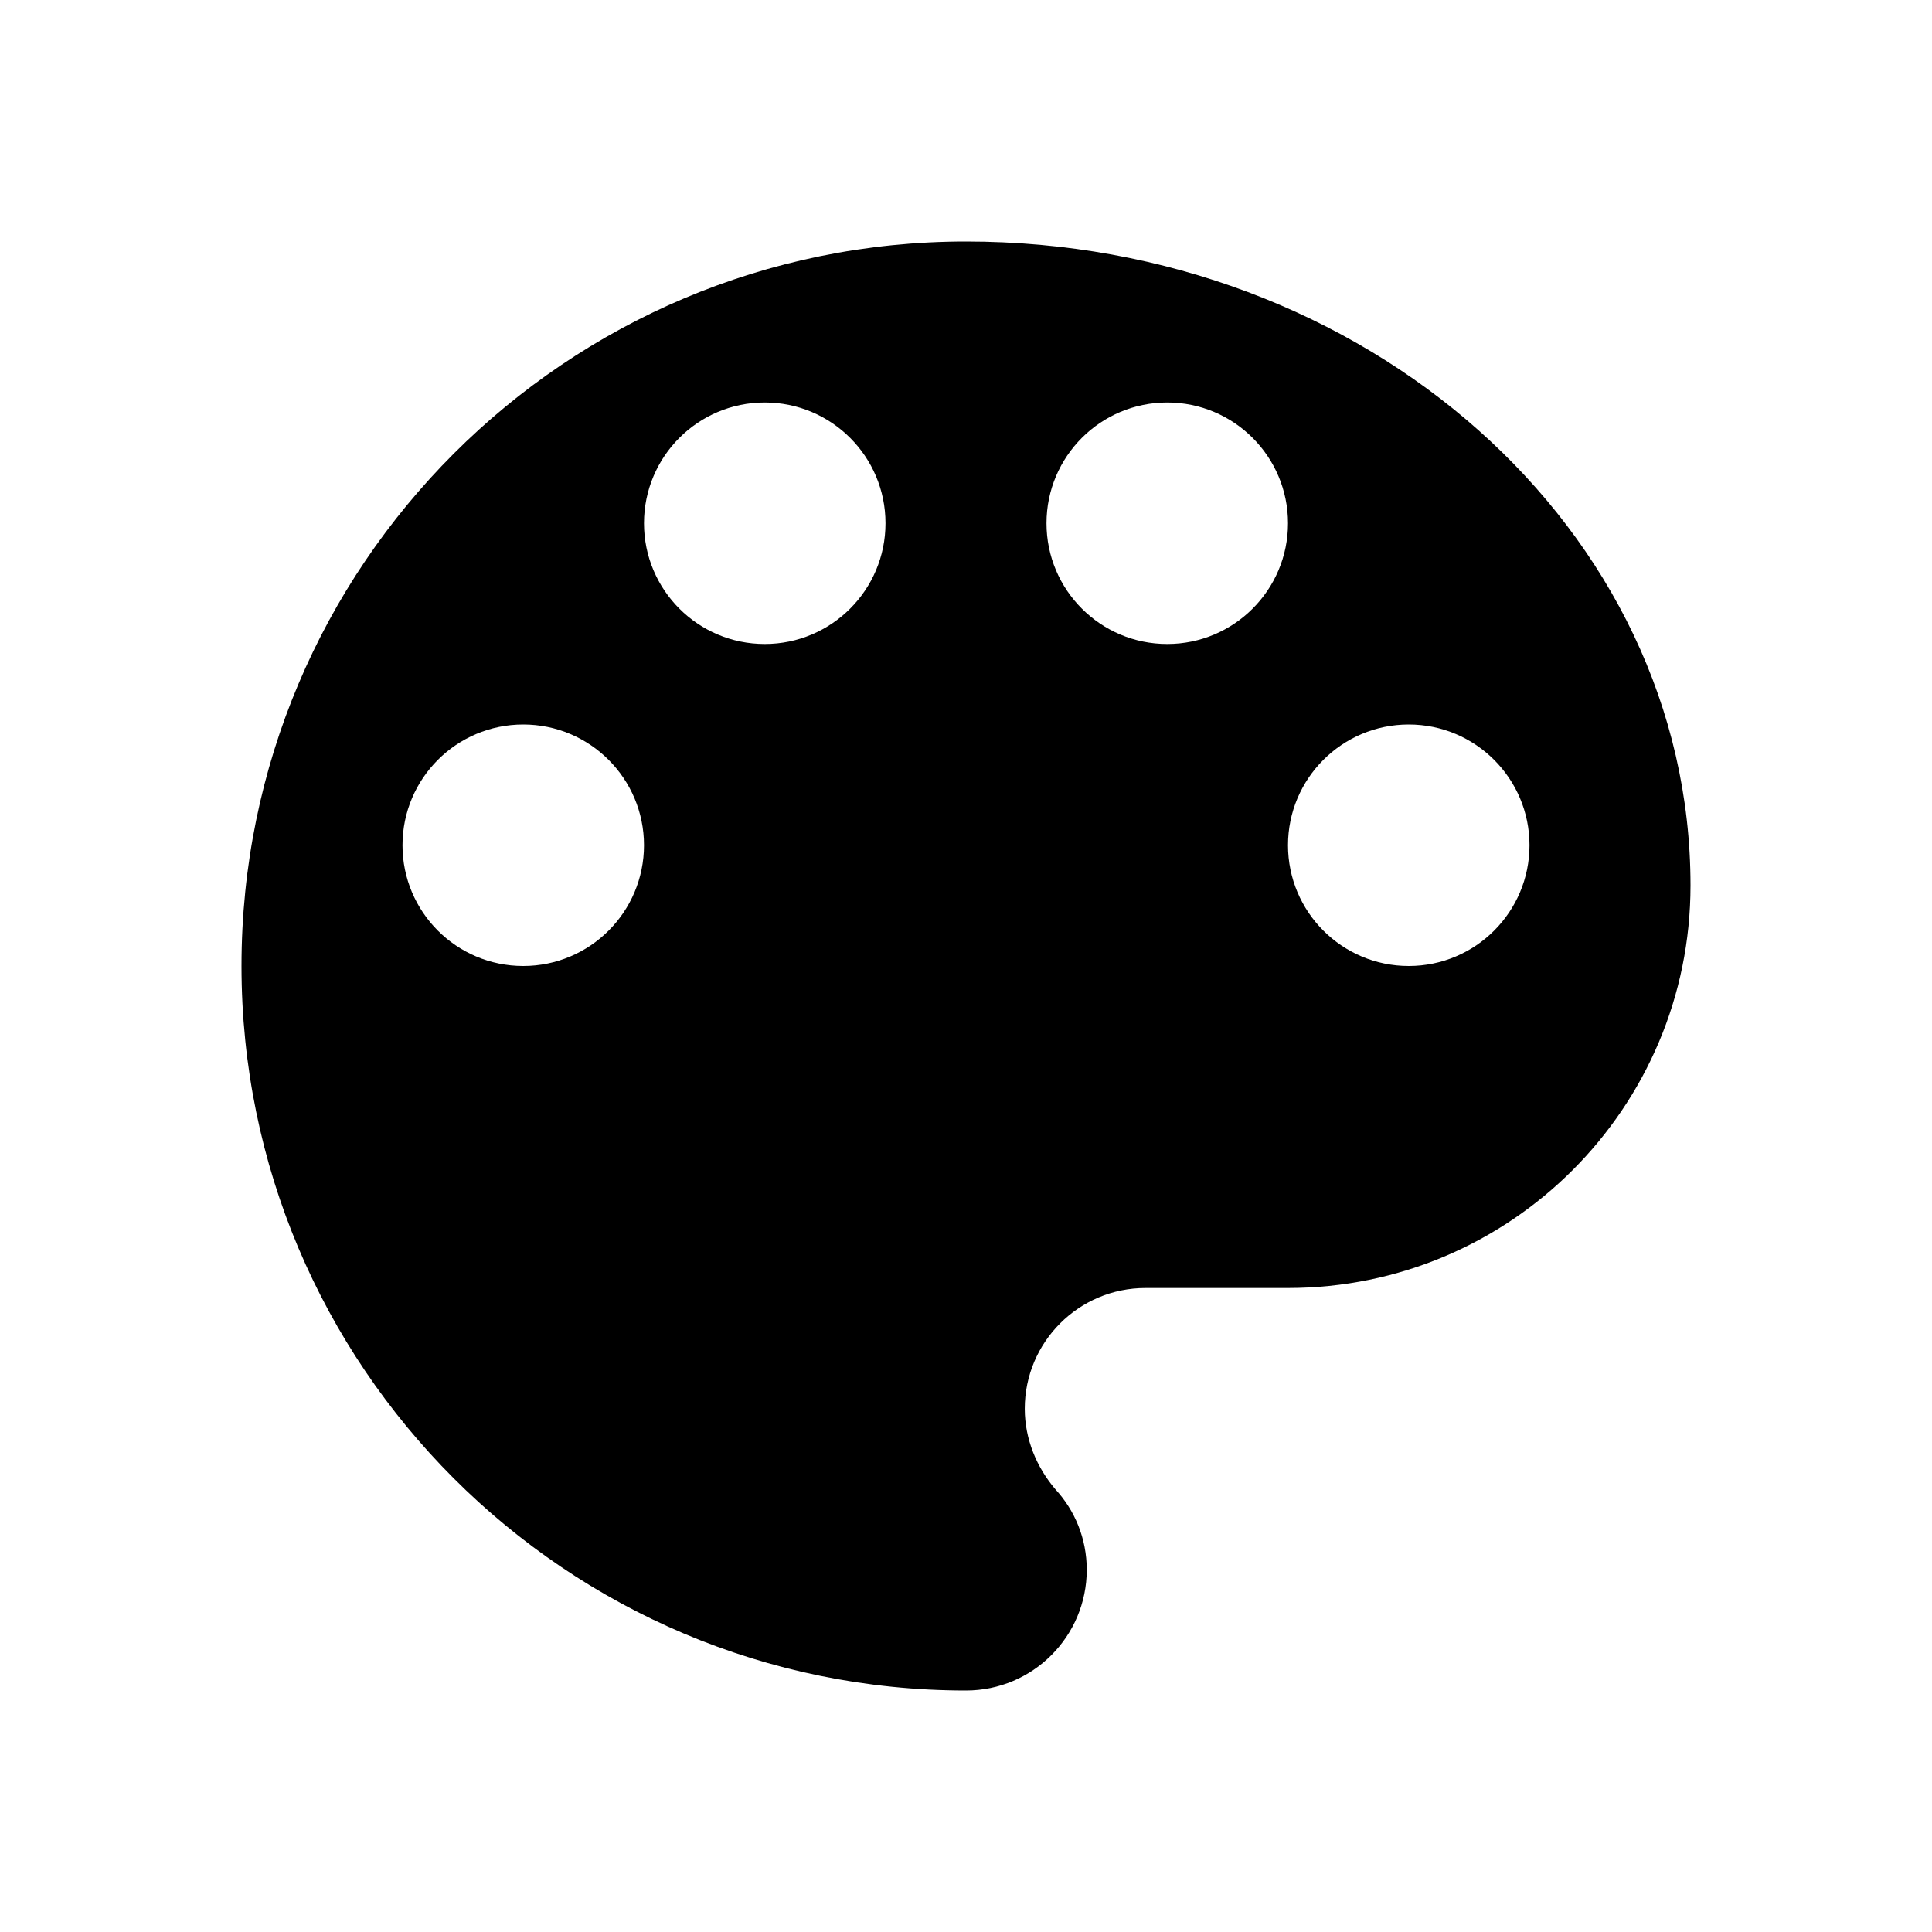
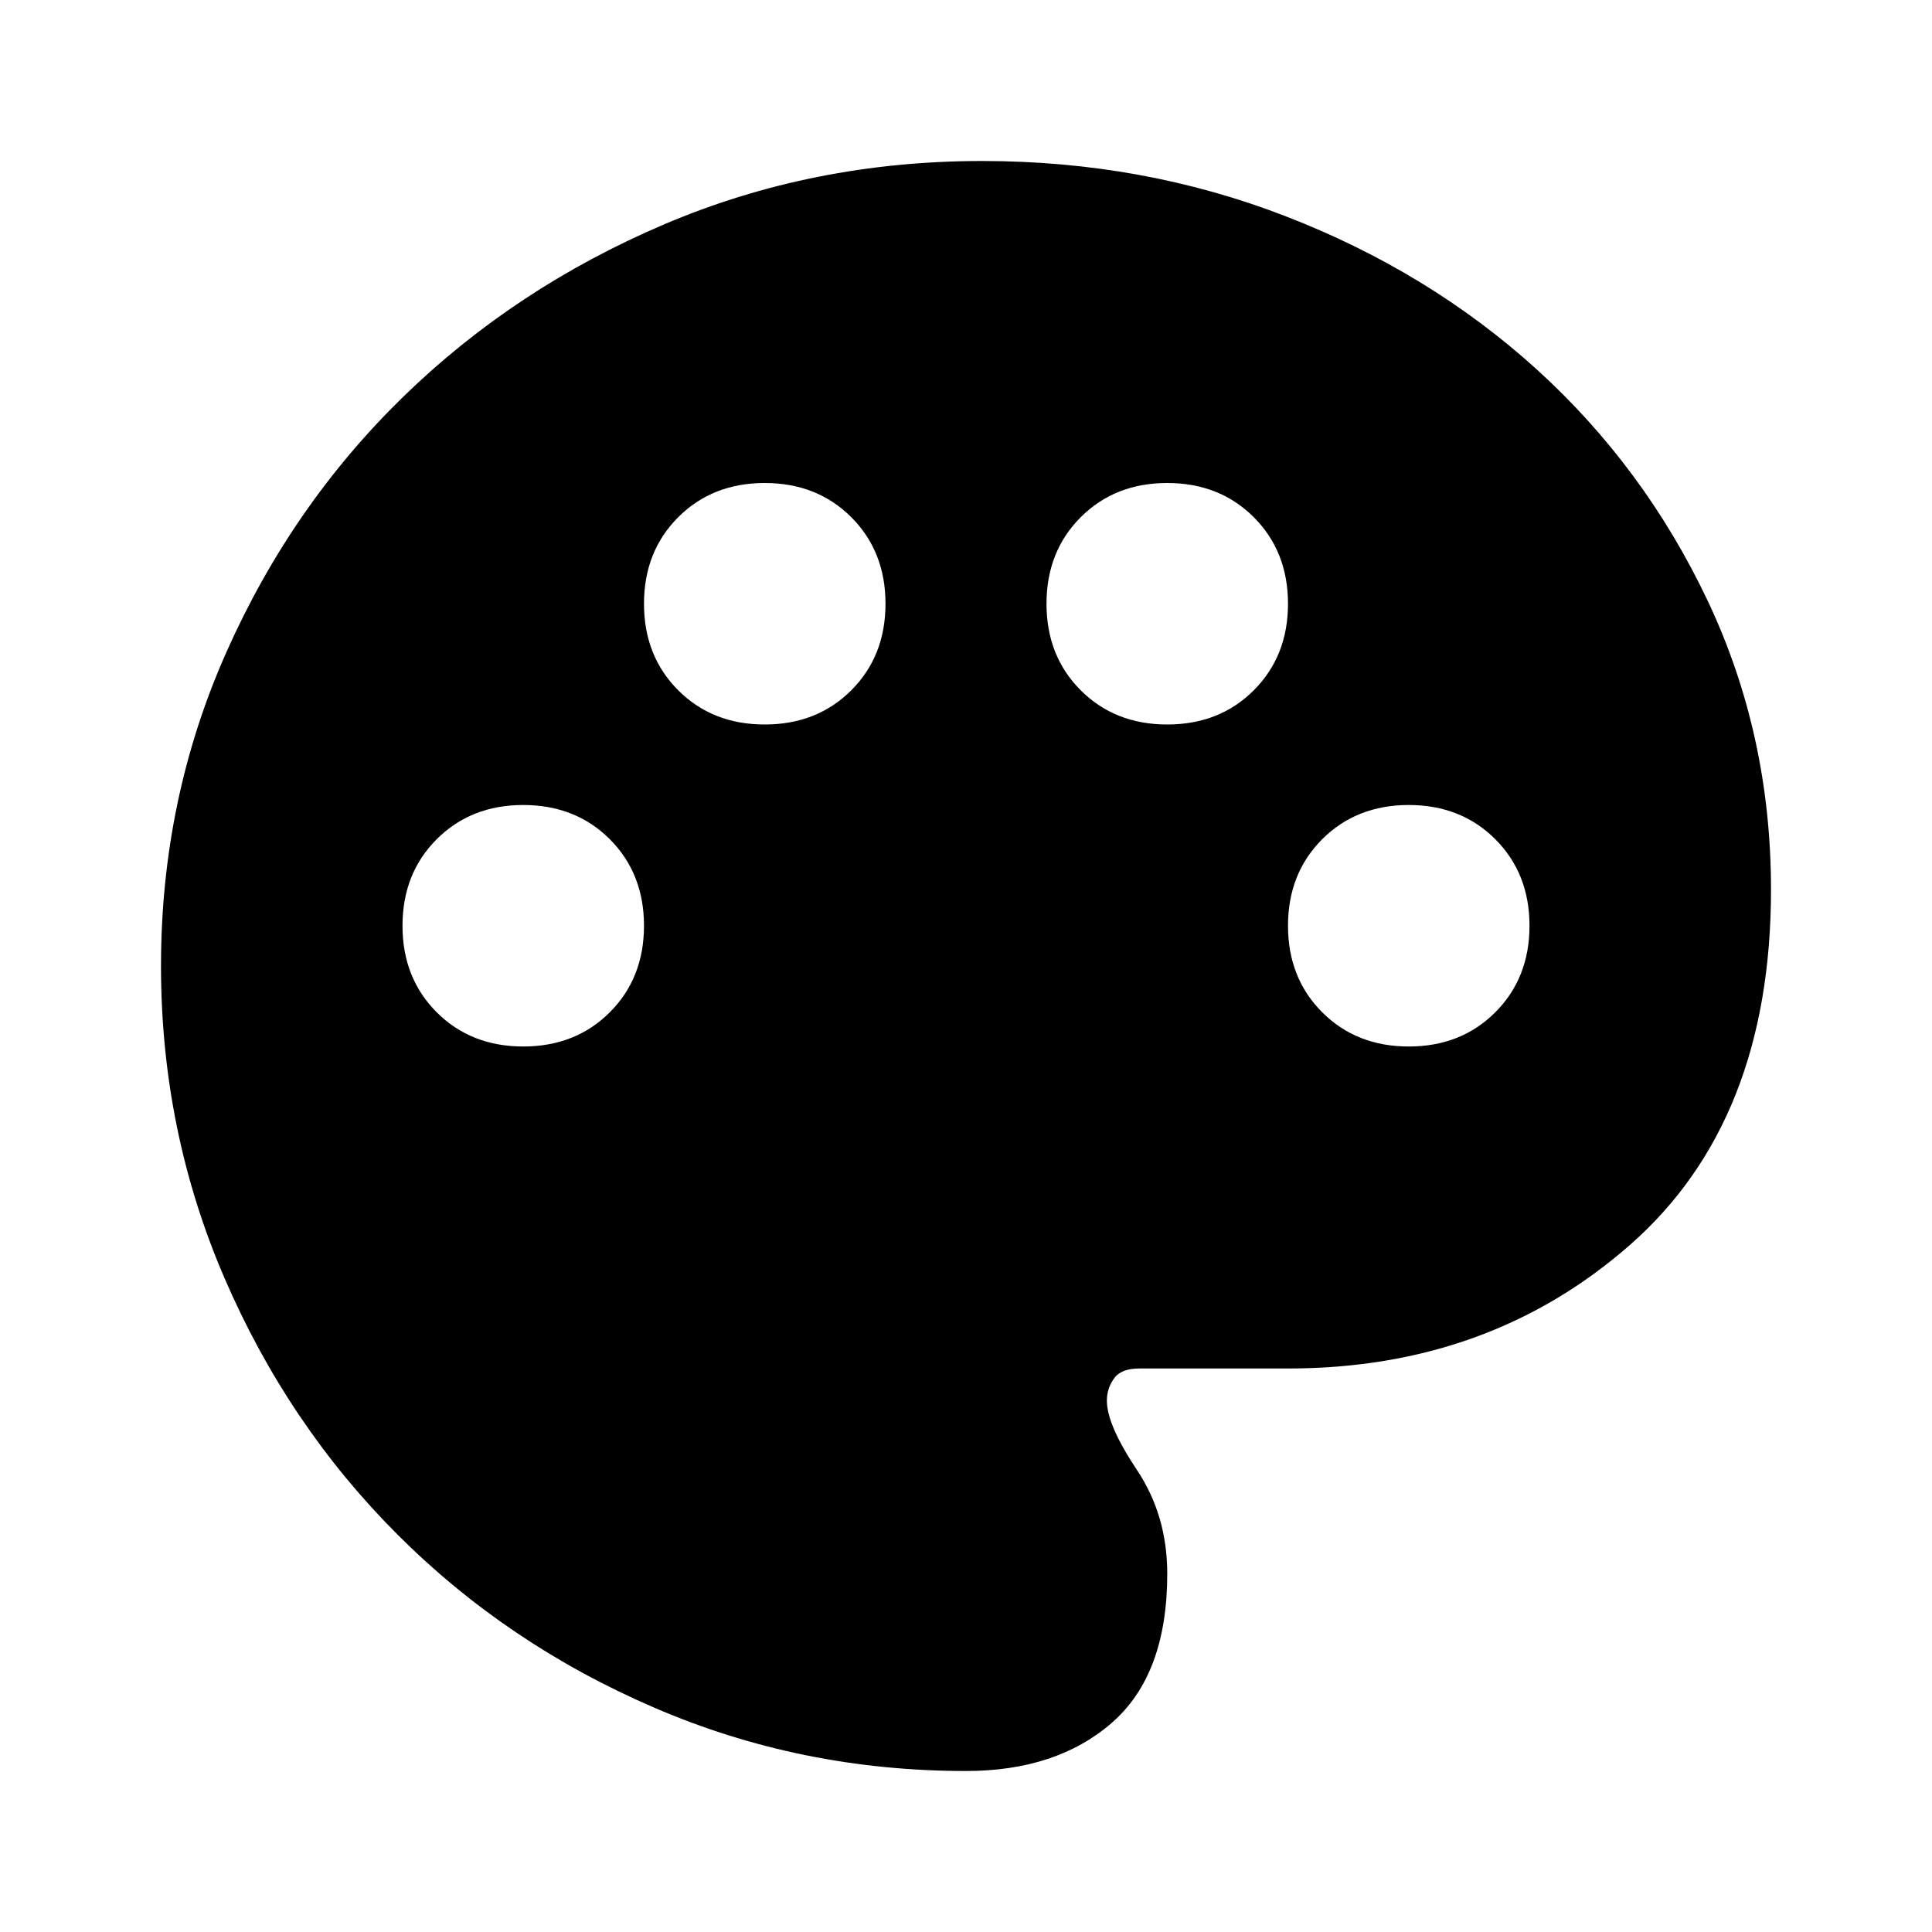
- <svg xmlns="http://www.w3.org/2000/svg" viewBox="0 0 24 24" fill="#000">
-   <path d="M17.5,12A1.5,1.5 0 0,1 16,10.5A1.5,1.5 0 0,1 17.5,9A1.5,1.5 0 0,1 19,10.5A1.5,1.5 0 0,1 17.5,12M14.5,8A1.5,1.5 0 0,1 13,6.5A1.5,1.5 0 0,1 14.5,5A1.5,1.5 0 0,1 16,6.5A1.5,1.5 0 0,1 14.5,8M9.5,8A1.5,1.5 0 0,1 8,6.5A1.5,1.5 0 0,1 9.5,5A1.5,1.5 0 0,1 11,6.5A1.5,1.5 0 0,1 9.5,8M6.5,12A1.5,1.5 0 0,1 5,10.5A1.5,1.5 0 0,1 6.5,9A1.5,1.5 0 0,1 8,10.5A1.5,1.5 0 0,1 6.5,12M12,3A9,9 0 0,0 3,12A9,9 0 0,0 12,21A1.5,1.5 0 0,0 13.5,19.5C13.5,19.11 13.35,18.76 13.11,18.5C12.88,18.23 12.73,17.88 12.73,17.5A1.5,1.5 0 0,1 14.23,16H16A5,5 0 0,0 21,11C21,6.58 16.97,3 12,3Z" />
+ <svg xmlns="http://www.w3.org/2000/svg" width="100%" height="100%" viewBox="0 0 24 24" version="1.1" xml:space="preserve" style="fill-rule:evenodd;clip-rule:evenodd;stroke-linejoin:round;stroke-miterlimit:2;">
+   <path d="M12,22C10.633,22 9.342,21.738 8.125,21.212C6.908,20.688 5.846,19.971 4.938,19.063C4.029,18.154 3.313,17.092 2.788,15.875C2.263,14.658 2,13.367 2,12C2,10.617 2.271,9.317 2.813,8.1C3.354,6.883 4.088,5.825 5.013,4.925C5.938,4.025 7.017,3.313 8.25,2.787C9.483,2.262 10.8,2 12.2,2C13.533,2 14.792,2.229 15.975,2.688C17.158,3.146 18.196,3.779 19.088,4.587C19.979,5.396 20.688,6.354 21.213,7.462C21.738,8.571 22,9.767 22,11.05C22,12.967 21.417,14.438 20.25,15.463C19.083,16.488 17.667,17 16,17L14.15,17C14,17 13.896,17.042 13.838,17.125C13.779,17.208 13.75,17.3 13.75,17.4C13.75,17.6 13.875,17.888 14.125,18.263C14.375,18.638 14.5,19.067 14.5,19.55C14.5,20.383 14.271,21 13.813,21.4C13.354,21.8 12.75,22 12,22ZM6.5,13C6.933,13 7.292,12.858 7.575,12.575C7.858,12.292 8,11.933 8,11.5C8,11.067 7.858,10.708 7.575,10.425C7.292,10.142 6.933,10 6.5,10C6.067,10 5.708,10.142 5.425,10.425C5.142,10.708 5,11.067 5,11.5C5,11.933 5.142,12.292 5.425,12.575C5.708,12.858 6.067,13 6.5,13ZM9.5,9C9.933,9 10.292,8.858 10.575,8.575C10.858,8.292 11,7.933 11,7.5C11,7.067 10.858,6.708 10.575,6.425C10.292,6.142 9.933,6 9.5,6C9.067,6 8.708,6.142 8.425,6.425C8.142,6.708 8,7.067 8,7.5C8,7.933 8.142,8.292 8.425,8.575C8.708,8.858 9.067,9 9.5,9ZM14.5,9C14.933,9 15.292,8.858 15.575,8.575C15.858,8.292 16,7.933 16,7.5C16,7.067 15.858,6.708 15.575,6.425C15.292,6.142 14.933,6 14.5,6C14.067,6 13.708,6.142 13.425,6.425C13.142,6.708 13,7.067 13,7.5C13,7.933 13.142,8.292 13.425,8.575C13.708,8.858 14.067,9 14.5,9ZM17.5,13C17.933,13 18.292,12.858 18.575,12.575C18.858,12.292 19,11.933 19,11.5C19,11.067 18.858,10.708 18.575,10.425C18.292,10.142 17.933,10 17.5,10C17.067,10 16.708,10.142 16.425,10.425C16.142,10.708 16,11.067 16,11.5C16,11.933 16.142,12.292 16.425,12.575C16.708,12.858 17.067,13 17.5,13Z" style="fill-rule:nonzero;" />
</svg>
